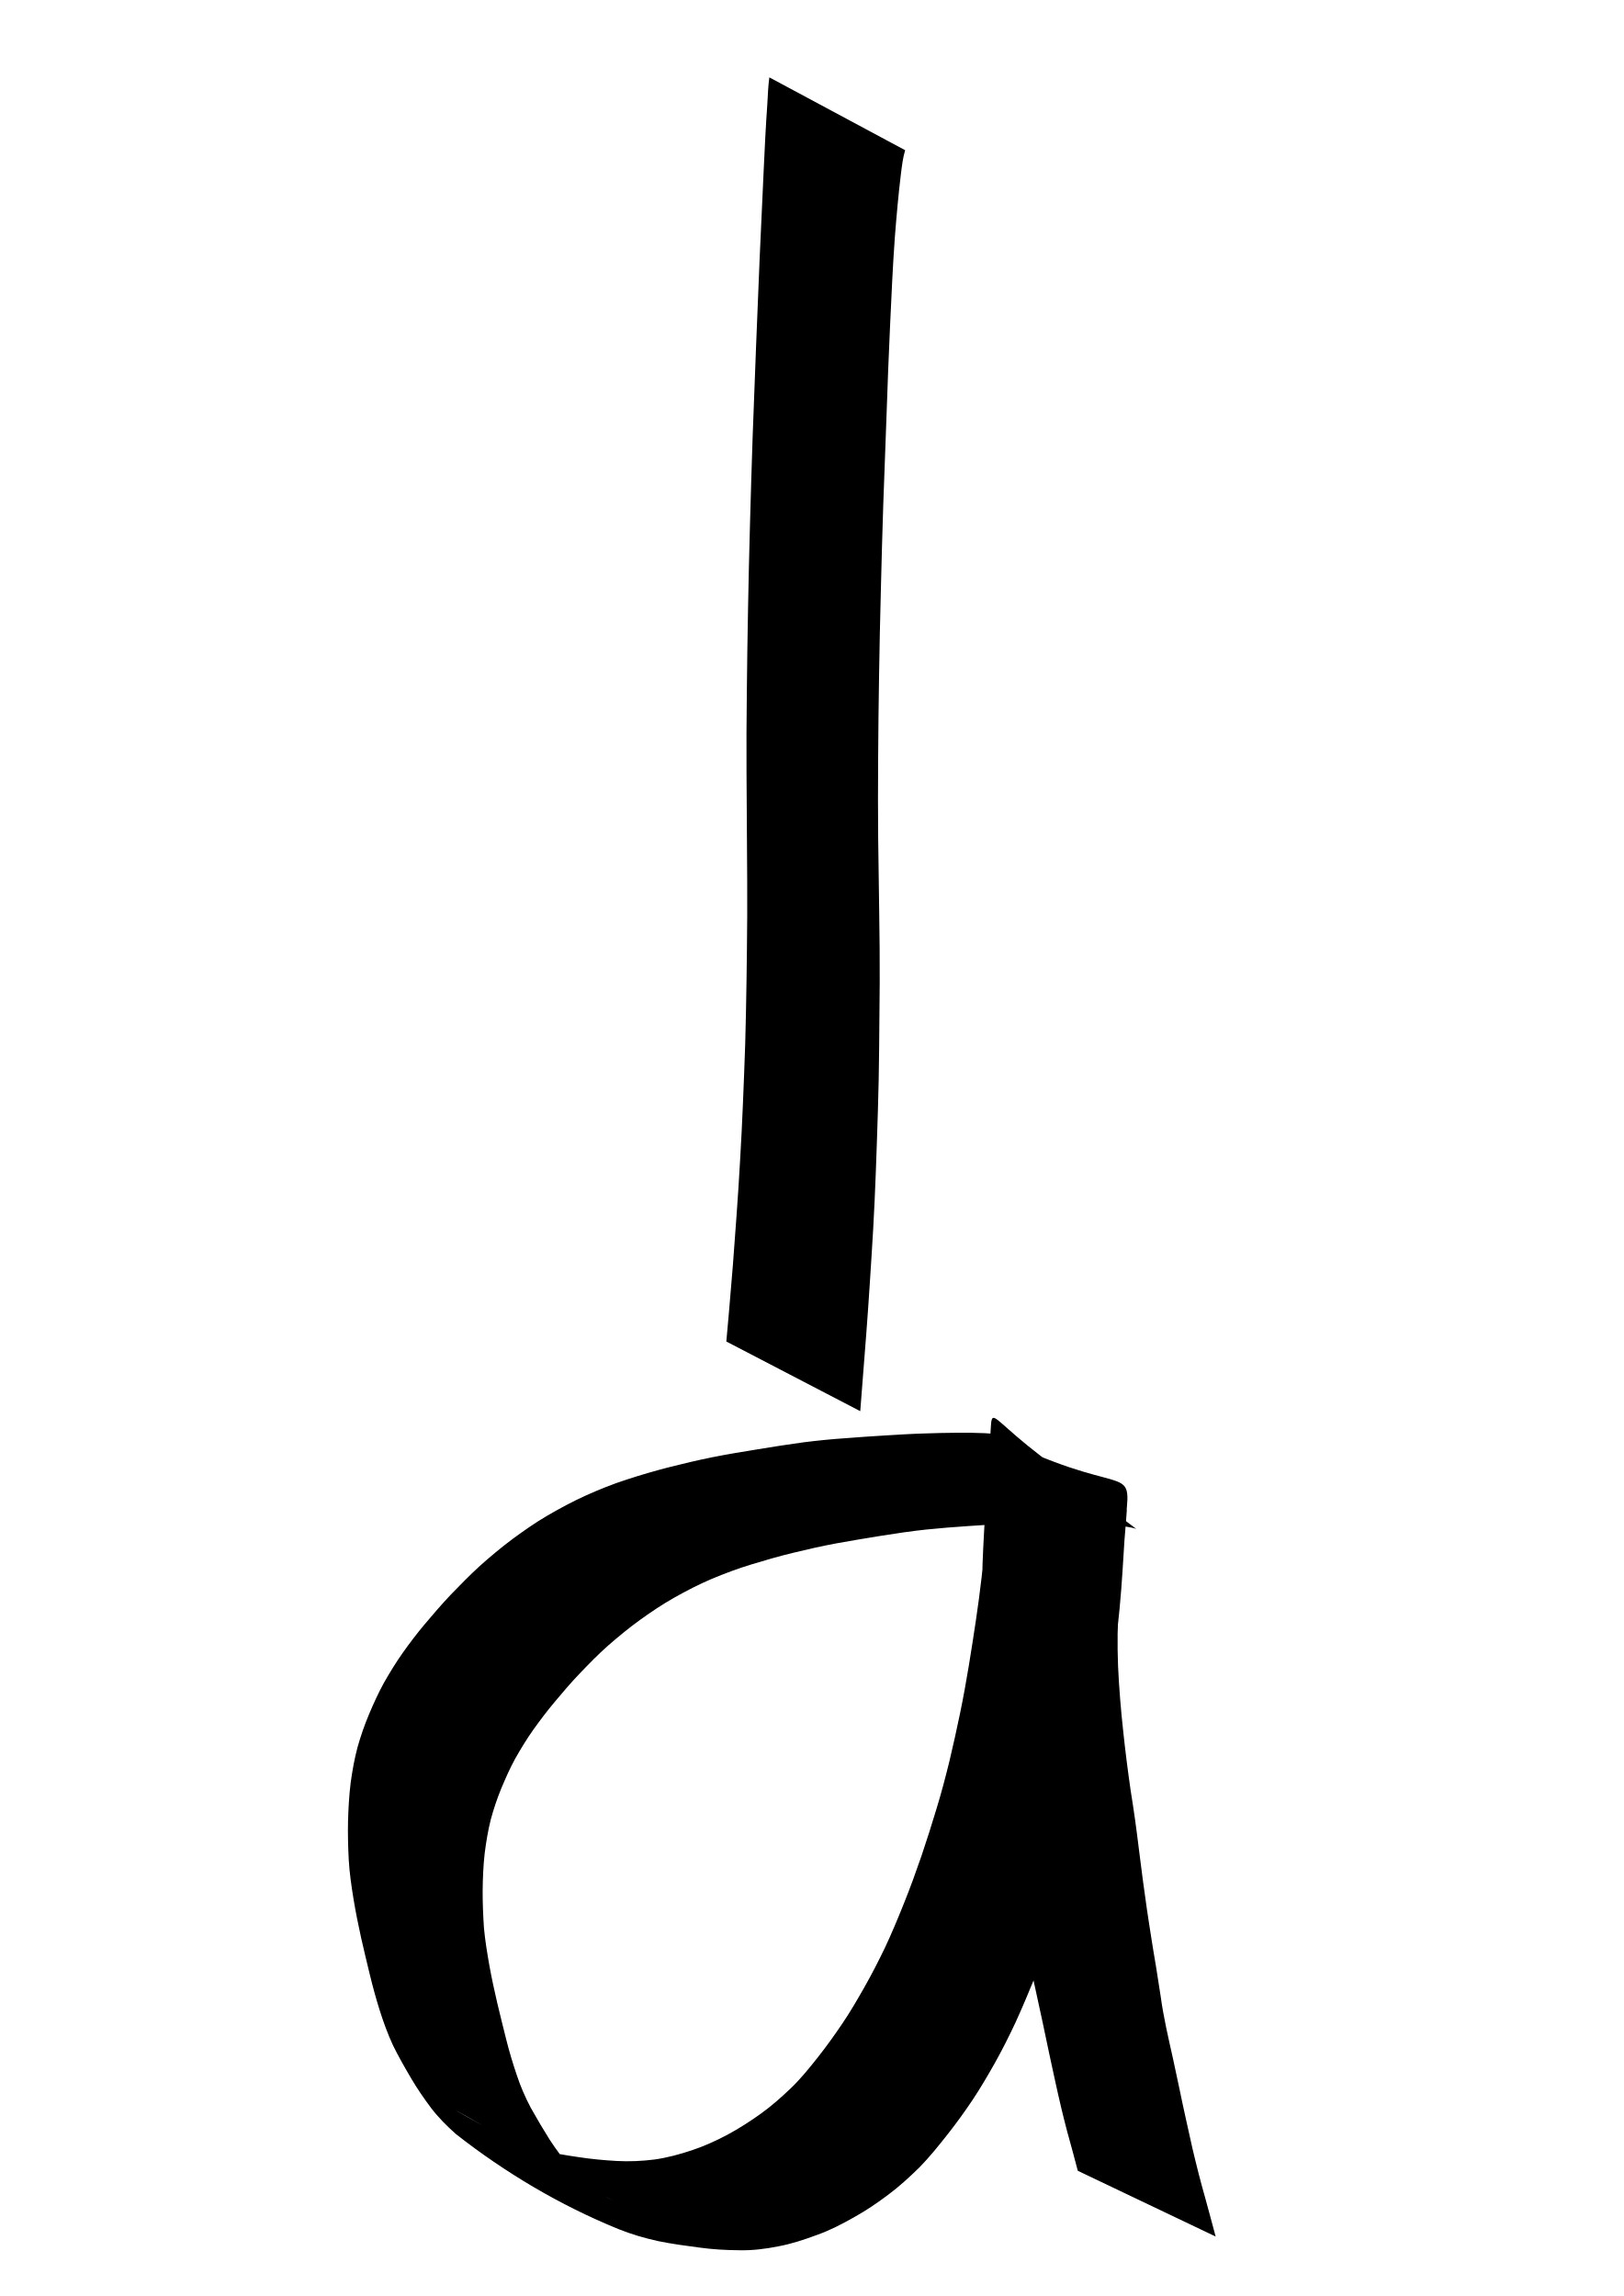
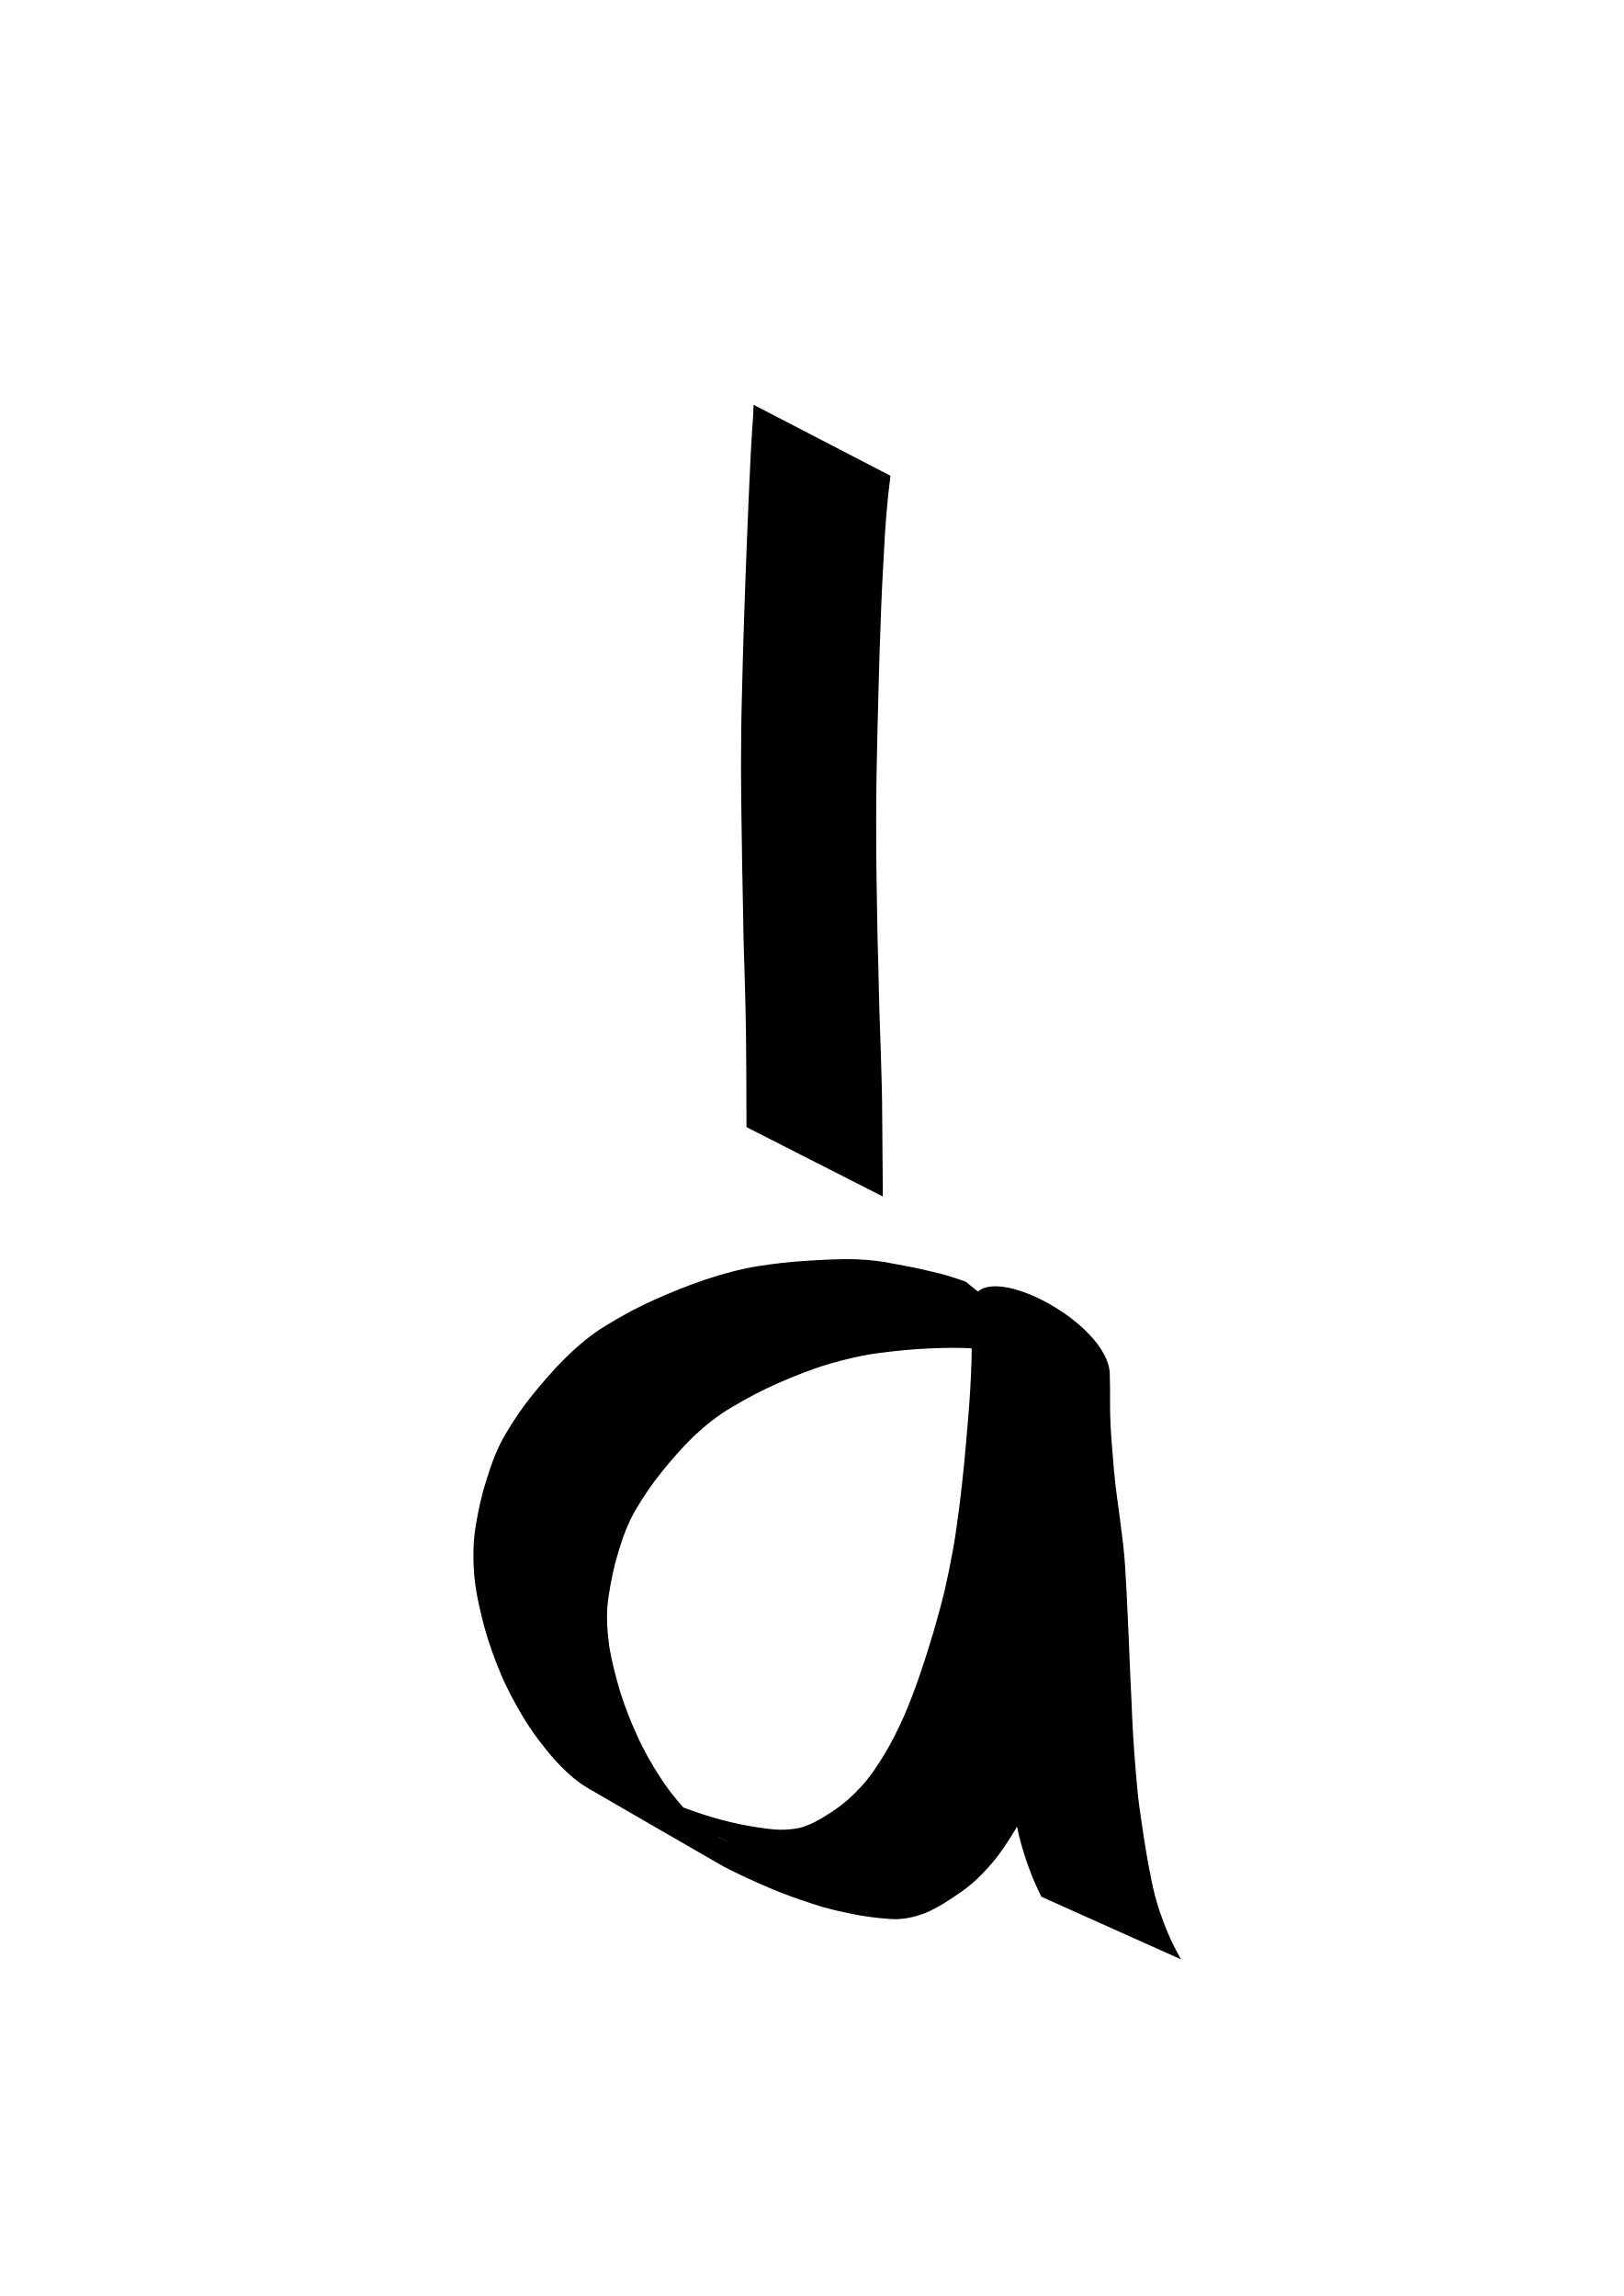
<svg xmlns="http://www.w3.org/2000/svg" width="210mm" height="297mm" viewBox="0 0 210 297" version="1.1" id="svg5">
  <defs id="defs2" />
  <g id="layer1">
-     <circle id="path25382" style="fill:#000000;stroke:#000000;stroke-width:0.265" cx="-58.769" cy="65.342" r="0.144" />
-     <path style="fill:#000000;stroke-width:0.265" id="path27667" d="m 99.502,10.008 c -0.16,1.154 -0.191,2.324 -0.263,3.486 -0.199,2.826 -0.341,5.656 -0.467,8.486 -0.165,3.801 -0.359,7.601 -0.522,11.402 -0.154,3.908 -0.321,7.816 -0.477,11.724 -0.141,3.814 -0.289,7.628 -0.433,11.442 -0.131,3.754 -0.234,7.509 -0.341,11.264 -0.107,3.673 -0.183,7.347 -0.254,11.021 -0.077,3.576 -0.111,7.153 -0.154,10.729 -0.049,3.433 -0.054,6.865 -0.041,10.298 0.017,3.205 0.038,6.411 0.061,9.616 0.027,2.95 0.036,5.9 0.03,8.85 -0.015,2.84 -0.049,5.679 -0.09,8.519 -0.039,2.714 -0.094,5.429 -0.169,8.142 -0.085,2.601 -0.19,5.201 -0.297,7.801 -0.099,2.428 -0.223,4.855 -0.364,7.281 -0.127,2.33 -0.283,4.658 -0.447,6.985 -0.152,2.193 -0.313,4.385 -0.485,6.576 -0.163,2.047 -0.336,4.093 -0.514,6.139 -0.108,1.255 -0.218,2.509 -0.336,3.763 0,0 17.321,9.009 17.321,9.009 v 0 c 0.093,-1.262 0.189,-2.524 0.293,-3.785 0.167,-2.058 0.323,-4.116 0.482,-6.174 0.159,-2.202 0.33,-4.402 0.462,-6.606 0.149,-2.337 0.305,-4.675 0.437,-7.013 0.134,-2.442 0.249,-4.885 0.338,-7.329 0.103,-2.612 0.181,-5.225 0.266,-7.838 0.091,-2.727 0.136,-5.454 0.165,-8.182 0.034,-2.85 0.05,-5.701 0.073,-8.551 0.007,-2.965 -0.011,-5.93 -0.063,-8.894 -0.044,-3.215 -0.096,-6.43 -0.134,-9.645 -0.033,-3.429 -0.033,-6.859 -0.006,-10.288 0.023,-3.577 0.056,-7.153 0.118,-10.73 0.058,-3.672 0.133,-7.344 0.231,-11.015 0.092,-3.752 0.19,-7.505 0.315,-11.256 0.132,-3.816 0.279,-7.631 0.42,-11.447 0.138,-3.906 0.273,-7.812 0.461,-11.716 0.178,-3.775 0.34,-7.552 0.612,-11.321 0.215,-2.753 0.455,-5.505 0.788,-8.247 0.132,-1.031 0.248,-2.075 0.548,-3.074 0,0 -17.564,-9.422 -17.564,-9.422 z" />
-     <path style="fill:#000000;stroke-width:0.265" id="path27671" d="m 131.066,185.715 c -0.43,-0.018 -0.856,-0.071 -1.284,-0.115 -0.792,-0.102 -1.59,-0.157 -2.387,-0.21 -1.188,-0.051 -2.376,-0.067 -3.565,-0.056 -1.469,0.009 -2.937,0.043 -4.405,0.096 -1.62,0.047 -3.238,0.152 -4.855,0.249 -1.727,0.101 -3.453,0.222 -5.177,0.357 -1.849,0.122 -3.692,0.311 -5.53,0.543 -1.976,0.269 -3.947,0.578 -5.915,0.904 -1.94,0.313 -3.879,0.631 -5.806,1.016 -1.897,0.379 -3.779,0.83 -5.655,1.304 -1.82,0.467 -3.623,0.995 -5.408,1.578 -1.801,0.575 -3.552,1.284 -5.276,2.054 -1.717,0.775 -3.375,1.667 -5.002,2.614 -1.575,0.918 -3.065,1.968 -4.533,3.045 -1.456,1.085 -2.845,2.254 -4.201,3.46 -1.31,1.205 -2.561,2.472 -3.795,3.755 -1.145,1.216 -2.237,2.479 -3.311,3.757 -1.011,1.2 -1.962,2.448 -2.867,3.729 -0.885,1.249 -1.681,2.557 -2.439,3.885 -0.731,1.327 -1.352,2.71 -1.943,4.104 -0.579,1.382 -1.066,2.798 -1.474,4.239 -0.402,1.507 -0.673,3.043 -0.885,4.586 -0.205,1.659 -0.296,3.328 -0.342,4.998 -0.035,1.664 0.007,3.328 0.094,4.99 0.099,1.708 0.35,3.402 0.624,5.089 0.273,1.664 0.61,3.317 0.972,4.964 0.36,1.581 0.734,3.159 1.119,4.734 0.375,1.551 0.796,3.089 1.272,4.612 0.491,1.557 1.05,3.091 1.732,4.574 0.724,1.473 1.539,2.899 2.373,4.312 0.773,1.313 1.637,2.569 2.55,3.788 0.946,1.238 2.047,2.34 3.208,3.374 6.384,5.011 13.501,9.232 21.02,12.295 1.664,0.673 3.389,1.171 5.139,1.56 1.766,0.36 3.555,0.604 5.342,0.836 1.7,0.232 3.413,0.335 5.128,0.345 1.712,0.046 3.407,-0.17 5.081,-0.504 1.725,-0.318 3.384,-0.876 5.024,-1.485 1.669,-0.59 3.234,-1.411 4.771,-2.28 1.542,-0.851 2.992,-1.844 4.4,-2.898 1.441,-1.069 2.761,-2.285 4.042,-3.538 1.321,-1.346 2.499,-2.825 3.668,-4.303 1.135,-1.44 2.206,-2.928 3.227,-4.451 1.024,-1.542 1.959,-3.141 2.868,-4.752 0.971,-1.73 1.857,-3.506 2.7,-5.302 0.898,-1.973 1.736,-3.973 2.553,-5.981 0.815,-2.036 1.558,-4.101 2.278,-6.172 0.697,-2.029 1.36,-4.069 1.989,-6.12 0.633,-2.064 1.182,-4.153 1.698,-6.249 0.508,-2.066 0.981,-4.141 1.425,-6.222 0.437,-2.08 0.805,-4.174 1.169,-6.268 0.346,-1.974 0.67,-3.951 0.981,-5.93 0.3,-1.83 0.543,-3.669 0.782,-5.508 0.22,-1.701 0.404,-3.407 0.568,-5.115 0.151,-1.581 0.267,-3.166 0.371,-4.751 0.076,-1.343 0.161,-2.685 0.253,-4.027 0.061,-0.853 0.132,-1.704 0.207,-2.556 0.032,-0.39 0.059,-0.781 0.087,-1.172 0.018,-0.353 0.053,-0.344 -0.21,0.143 -19.634,-11.696 -16.797,-15.9 -17.54,-8.669 -0.049,0.55 -0.085,1.1 -0.12,1.651 -0.053,0.841 -0.105,1.682 -0.168,2.522 -0.09,1.065 -0.139,2.132 -0.197,3.199 -0.084,1.293 -0.152,2.586 -0.221,3.88 -0.074,1.381 -0.146,2.762 -0.195,4.144 -0.049,1.433 -0.014,2.868 0.021,4.301 0.043,1.46 0.136,2.918 0.231,4.375 0.091,1.384 0.217,2.766 0.347,4.147 0.129,1.31 0.27,2.619 0.421,3.926 0.139,1.274 0.318,2.542 0.497,3.811 0.188,1.287 0.389,2.571 0.58,3.857 0.183,1.26 0.346,2.524 0.506,3.787 0.178,1.303 0.34,2.608 0.506,3.912 0.168,1.282 0.337,2.564 0.515,3.844 0.171,1.231 0.35,2.462 0.535,3.691 0.189,1.228 0.388,2.455 0.601,3.679 0.225,1.296 0.435,2.594 0.639,3.893 0.207,1.374 0.433,2.744 0.689,4.109 0.251,1.339 0.543,2.669 0.837,3.999 0.293,1.303 0.573,2.608 0.85,3.914 0.274,1.309 0.549,2.617 0.825,3.926 0.279,1.264 0.548,2.531 0.823,3.796 0.241,1.133 0.509,2.259 0.77,3.387 0.236,0.993 0.489,1.981 0.745,2.968 0.243,0.926 0.505,1.846 0.76,2.769 0.218,0.779 0.42,1.563 0.622,2.346 0,0 17.829,8.504 17.829,8.504 v 0 c -0.218,-0.785 -0.425,-1.572 -0.632,-2.359 -0.246,-0.923 -0.496,-1.846 -0.754,-2.766 -0.279,-0.977 -0.542,-1.958 -0.796,-2.942 -0.294,-1.117 -0.555,-2.242 -0.826,-3.364 -0.291,-1.264 -0.57,-2.53 -0.844,-3.797 -0.294,-1.3 -0.564,-2.605 -0.836,-3.91 -0.27,-1.314 -0.554,-2.625 -0.841,-3.935 -0.292,-1.322 -0.604,-2.639 -0.872,-3.965 -0.276,-1.338 -0.526,-2.681 -0.709,-4.035 -0.206,-1.302 -0.402,-2.606 -0.611,-3.908 -0.203,-1.217 -0.417,-2.432 -0.6,-3.652 -0.201,-1.22 -0.373,-2.443 -0.564,-3.664 -0.175,-1.277 -0.357,-2.553 -0.532,-3.83 -0.168,-1.302 -0.329,-2.605 -0.5,-3.907 -0.162,-1.273 -0.313,-2.547 -0.494,-3.817 -0.179,-1.289 -0.377,-2.575 -0.583,-3.86 -0.184,-1.254 -0.348,-2.511 -0.511,-3.767 -0.163,-1.299 -0.316,-2.6 -0.452,-3.903 -0.151,-1.367 -0.28,-2.736 -0.391,-4.106 -0.117,-1.433 -0.208,-2.867 -0.273,-4.303 -0.052,-1.396 -0.076,-2.793 -0.056,-4.19 0.026,-1.366 0.1,-2.73 0.174,-4.095 0.072,-1.28 0.156,-2.56 0.253,-3.838 0.081,-1.048 0.149,-2.097 0.242,-3.144 0.072,-0.835 0.145,-1.671 0.234,-2.505 0.042,-0.518 0.094,-1.034 0.165,-1.548 0.84,-7.313 -0.294,-2.042 -17.337,-10.692 -0.174,0.318 -0.291,0.51 -0.27,0.863 -0.007,0.408 -0.003,0.817 0.001,1.225 0.007,0.866 -0.047,1.731 -0.076,2.596 -0.052,1.353 -0.092,2.706 -0.162,4.059 -0.086,1.573 -0.178,3.145 -0.306,4.715 -0.149,1.693 -0.319,3.384 -0.511,5.073 -0.218,1.829 -0.445,3.656 -0.724,5.477 -0.295,1.976 -0.598,3.952 -0.924,5.923 -0.347,2.072 -0.71,4.141 -1.14,6.198 -0.431,2.065 -0.879,4.126 -1.372,6.177 -0.507,2.062 -1.044,4.117 -1.668,6.147 -0.611,2.033 -1.251,4.057 -1.933,6.067 -0.702,2.043 -1.434,4.076 -2.242,6.08 -0.79,1.976 -1.603,3.944 -2.511,5.87 -0.841,1.744 -1.725,3.467 -2.682,5.151 -0.891,1.565 -1.795,3.124 -2.804,4.616 -0.997,1.477 -2.034,2.928 -3.137,4.328 -1.118,1.411 -2.247,2.823 -3.551,4.069 -1.238,1.178 -2.517,2.315 -3.909,3.309 -1.367,0.977 -2.783,1.885 -4.262,2.685 -1.481,0.787 -3.007,1.481 -4.601,2.011 -1.577,0.526 -3.182,0.965 -4.832,1.198 -1.615,0.205 -3.239,0.281 -4.867,0.193 -1.668,-0.093 -3.331,-0.25 -4.984,-0.502 -1.747,-0.26 -3.497,-0.528 -5.2,-1.007 -1.686,-0.495 -3.354,-1.064 -4.928,-1.853 -5.861,-3.105 -13.626,-7.874 14.486,8.442 0.235,0.137 -0.475,-0.266 -0.709,-0.406 -0.23,-0.137 -0.457,-0.279 -0.682,-0.424 -0.219,-0.142 -0.433,-0.292 -0.65,-0.437 -1.21,-0.887 -2.347,-1.868 -3.346,-2.99 -0.983,-1.114 -1.858,-2.314 -2.674,-3.555 -0.861,-1.364 -1.681,-2.754 -2.466,-4.163 -0.737,-1.384 -1.348,-2.818 -1.836,-4.31 -0.499,-1.479 -0.951,-2.972 -1.327,-4.487 -0.399,-1.565 -0.779,-3.135 -1.157,-4.705 -0.379,-1.615 -0.73,-3.236 -1.025,-4.868 -0.284,-1.623 -0.558,-3.251 -0.707,-4.893 -0.106,-1.616 -0.175,-3.235 -0.166,-4.855 0.018,-1.599 0.084,-3.199 0.262,-4.79 0.189,-1.458 0.422,-2.911 0.78,-4.339 0.368,-1.365 0.817,-2.707 1.352,-4.017 0.555,-1.325 1.131,-2.643 1.824,-3.903 0.724,-1.273 1.484,-2.526 2.331,-3.722 0.882,-1.234 1.796,-2.444 2.772,-3.605 1.04,-1.248 2.096,-2.484 3.219,-3.658 1.192,-1.246 2.395,-2.484 3.688,-3.627 1.325,-1.154 2.68,-2.275 4.106,-3.304 1.426,-1.025 2.881,-2.009 4.411,-2.873 1.582,-0.891 3.194,-1.73 4.867,-2.44 1.694,-0.707 3.413,-1.352 5.171,-1.885 1.764,-0.538 3.536,-1.048 5.328,-1.484 1.852,-0.451 3.711,-0.875 5.585,-1.223 1.918,-0.349 3.841,-0.666 5.765,-0.978 1.953,-0.31 3.91,-0.608 5.877,-0.817 1.835,-0.185 3.673,-0.338 5.513,-0.456 1.727,-0.115 3.455,-0.228 5.184,-0.313 1.614,-0.085 3.23,-0.156 4.846,-0.182 1.468,-0.023 2.937,-0.042 4.404,-0.002 1.187,0.042 2.375,0.095 3.554,0.242 0.806,0.096 1.61,0.206 2.411,0.34 0.43,0.075 0.867,0.135 1.28,0.285 0,0 -15.888,-12.055 -15.888,-12.055 z" />
+     <path style="fill:#000000;stroke-width:0.265" id="path1211" d="m 124.898,165.795 c -0.575,-0.192 -1.144,-0.403 -1.725,-0.583 -1.067,-0.37 -2.172,-0.604 -3.268,-0.864 -1.452,-0.351 -2.92,-0.625 -4.389,-0.892 -1.661,-0.35 -3.345,-0.513 -5.039,-0.569 -2.063,-0.033 -4.127,0.068 -6.185,0.205 -2.126,0.121 -4.239,0.378 -6.343,0.703 -2.262,0.374 -4.47,0.991 -6.648,1.699 -2.325,0.781 -4.596,1.708 -6.832,2.715 -2.106,0.937 -4.122,2.047 -6.086,3.25 -1.928,1.159 -3.634,2.611 -5.236,4.18 -1.529,1.504 -2.926,3.131 -4.279,4.793 -1.286,1.596 -2.436,3.292 -3.478,5.056 -1.089,1.81 -1.8,3.792 -2.429,5.798 -0.649,2.018 -1.111,4.08 -1.444,6.171 -0.379,2.221 -0.345,4.465 -0.144,6.699 0.233,2.17 0.737,4.299 1.295,6.405 0.553,1.993 1.258,3.939 2.049,5.848 0.839,1.992 1.858,3.898 2.969,5.75 1.183,1.963 2.577,3.781 4.075,5.509 1.281,1.386 2.69,2.713 4.331,3.669 5.847,3.405 11.717,6.769 17.576,10.154 1.922,0.998 3.897,1.885 5.886,2.738 1.782,0.775 3.621,1.401 5.462,2.017 1.66,0.573 3.373,0.959 5.09,1.311 1.581,0.336 3.184,0.536 4.794,0.658 1.685,0.168 3.283,-0.181 4.846,-0.781 1.631,-0.711 3.121,-1.695 4.573,-2.713 1.453,-1.005 2.701,-2.244 3.86,-3.567 1.199,-1.379 2.182,-2.921 3.129,-4.479 0.971,-1.619 1.796,-3.318 2.565,-5.04 0.793,-1.801 1.474,-3.649 2.123,-5.506 0.646,-1.853 1.241,-3.723 1.811,-5.601 0.557,-1.82 1.064,-3.654 1.522,-5.5 0.435,-1.823 0.814,-3.659 1.168,-5.499 0.347,-1.8 0.591,-3.618 0.837,-5.434 0.248,-1.725 0.446,-3.456 0.629,-5.189 0.174,-1.68 0.333,-3.362 0.493,-5.044 0.147,-1.562 0.279,-3.126 0.4,-4.691 0.108,-1.468 0.193,-2.937 0.246,-4.408 0.022,-1.294 0.066,-2.587 0.106,-3.881 0.022,-0.812 0.062,-1.624 0.101,-2.436 -0.067,-0.053 0.105,-0.718 0.06,-0.761 -0.037,-0.035 -0.007,0.165 -0.052,0.143 -17.674,-8.704 -19.989,-15.045 -17.575,-8.617 0.224,1.089 0.27,2.206 0.327,3.314 0.073,1.887 0.183,3.771 0.325,5.654 0.173,2.171 0.368,4.34 0.618,6.504 0.263,2.112 0.546,4.222 0.796,6.336 0.252,2.027 0.402,4.064 0.51,6.103 0.098,1.966 0.176,3.933 0.25,5.899 0.069,1.806 0.136,3.612 0.196,5.418 0.052,1.667 0.133,3.333 0.202,4.999 0.057,1.616 0.154,3.231 0.253,4.845 0.093,1.514 0.215,3.027 0.338,4.539 0.103,1.396 0.266,2.785 0.455,4.172 0.176,1.272 0.36,2.544 0.545,3.815 0.168,1.159 0.363,2.315 0.577,3.466 0.205,1.067 0.409,2.133 0.659,3.19 0.236,0.96 0.509,1.91 0.82,2.849 0.281,0.849 0.595,1.686 0.924,2.517 0.296,0.742 0.642,1.462 0.983,2.183 0.057,0.113 0.113,0.227 0.17,0.34 0,0 18.069,8.106 18.069,8.106 v 0 c -0.061,-0.105 -0.123,-0.209 -0.184,-0.314 -0.386,-0.671 -0.721,-1.368 -1.064,-2.062 -0.369,-0.786 -0.704,-1.585 -1.008,-2.399 -0.33,-0.897 -0.653,-1.795 -0.912,-2.716 -0.292,-1.02 -0.538,-2.051 -0.734,-3.094 -0.235,-1.13 -0.452,-2.264 -0.631,-3.405 -0.209,-1.268 -0.405,-2.538 -0.588,-3.809 -0.203,-1.36 -0.404,-2.72 -0.529,-4.089 -0.142,-1.503 -0.266,-3.009 -0.383,-4.514 -0.112,-1.603 -0.221,-3.206 -0.292,-4.812 -0.07,-1.668 -0.139,-3.336 -0.228,-5.003 -0.074,-1.815 -0.146,-3.63 -0.228,-5.444 -0.091,-1.979 -0.177,-3.958 -0.276,-5.936 -0.107,-2.077 -0.214,-4.155 -0.456,-6.222 -0.26,-2.122 -0.527,-4.242 -0.83,-6.358 -0.275,-2.126 -0.454,-4.261 -0.617,-6.399 -0.131,-1.828 -0.252,-3.659 -0.23,-5.493 0.009,-1.141 -10e-4,-2.281 -0.031,-3.421 0.19,-7.182 -18.282,-16.438 -17.852,-8.583 -0.018,0.841 -0.032,1.682 -0.037,2.523 0.013,1.296 0.04,2.592 0.006,3.888 -0.04,1.45 -0.107,2.899 -0.196,4.347 -0.105,1.559 -0.214,3.118 -0.356,4.675 -0.142,1.678 -0.289,3.356 -0.459,5.031 -0.176,1.719 -0.362,3.438 -0.584,5.152 -0.229,1.785 -0.47,3.57 -0.785,5.342 -0.331,1.811 -0.693,3.617 -1.102,5.412 -0.442,1.819 -0.938,3.624 -1.465,5.419 -0.551,1.855 -1.136,3.699 -1.759,5.531 -0.63,1.805 -1.295,3.599 -2.063,5.35 -0.739,1.645 -1.53,3.269 -2.464,4.815 -0.888,1.455 -1.824,2.887 -2.968,4.158 -1.089,1.186 -2.268,2.278 -3.616,3.167 -1.334,0.892 -2.706,1.768 -4.264,2.212 -1.459,0.328 -2.925,0.349 -4.407,0.131 -1.555,-0.197 -3.101,-0.46 -4.627,-0.824 -1.666,-0.401 -3.312,-0.874 -4.924,-1.459 -1.799,-0.633 -3.578,-1.321 -5.316,-2.108 -1.944,-0.876 -3.875,-1.789 -5.722,-2.857 5.203,3.014 10.41,6.023 15.61,9.043 0.324,0.188 -0.658,-0.359 -0.981,-0.548 -1.271,-0.744 -2.489,-1.584 -3.544,-2.618 -1.563,-1.595 -3.008,-3.303 -4.222,-5.182 -1.142,-1.746 -2.176,-3.556 -3.027,-5.463 -0.844,-1.823 -1.575,-3.696 -2.181,-5.612 -0.6,-2.012 -1.136,-4.05 -1.464,-6.126 -0.258,-2.075 -0.403,-4.16 -0.063,-6.239 0.296,-2.003 0.707,-3.982 1.306,-5.918 0.572,-1.866 1.232,-3.702 2.24,-5.385 0.99,-1.681 2.078,-3.302 3.311,-4.817 1.299,-1.602 2.646,-3.167 4.127,-4.606 1.533,-1.443 3.175,-2.758 5.001,-3.817 1.911,-1.136 3.874,-2.178 5.91,-3.072 2.189,-0.953 4.41,-1.841 6.701,-2.522 2.145,-0.612 4.318,-1.132 6.534,-1.411 2.073,-0.269 4.155,-0.471 6.244,-0.566 2.032,-0.085 4.071,-0.156 6.1,0.033 1.666,0.18 3.316,0.463 4.957,0.802 1.462,0.299 2.919,0.625 4.357,1.025 1.102,0.312 2.19,0.666 3.246,1.113 0.575,0.257 1.165,0.506 1.684,0.867 0,0 -15.528,-12.479 -15.528,-12.479 z" />
+     <path style="fill:#000000;stroke-width:0.265" id="path1327" d="m 97.465,52.365 c -0.02,0.398 -0.027,0.797 -0.049,1.195 -0.052,0.819 -0.111,1.637 -0.163,2.456 -0.083,1.28 -0.147,2.562 -0.212,3.843 -0.084,1.593 -0.15,3.188 -0.221,4.782 -0.079,1.805 -0.149,3.61 -0.223,5.415 -0.074,1.82 -0.142,3.64 -0.205,5.46 -0.065,1.725 -0.124,3.45 -0.179,5.175 -0.051,1.647 -0.099,3.294 -0.146,4.941 -0.039,1.575 -0.083,3.151 -0.122,4.726 -0.044,1.492 -0.064,2.984 -0.079,4.477 -0.011,1.456 -0.026,2.913 -0.029,4.369 0.005,1.453 0.017,2.906 0.028,4.359 0.015,1.461 0.043,2.922 0.064,4.384 0.017,1.443 0.036,2.885 0.065,4.328 0.028,1.37 0.053,2.739 0.079,4.109 0.025,1.264 0.051,2.529 0.074,3.793 0.014,1.212 0.047,2.423 0.089,3.635 0.038,1.167 0.069,2.334 0.104,3.501 0.034,1.104 0.058,2.209 0.085,3.314 0.025,1.012 0.046,2.023 0.056,3.035 0.008,0.952 0.016,1.904 0.024,2.856 0.005,0.927 0.01,1.854 0.018,2.78 0.007,0.906 0.007,1.813 0.012,2.719 0.004,0.853 0.004,1.705 0.007,2.558 0.002,0.408 0.003,0.816 0.004,1.224 0,0 17.634,8.974 17.634,8.974 v 0 c -0.003,-0.409 -0.006,-0.818 -0.008,-1.227 -0.005,-0.855 -0.015,-1.711 -0.02,-2.566 -0.006,-0.909 -0.017,-1.817 -0.021,-2.726 -0.004,-0.928 -0.012,-1.857 -0.022,-2.785 -0.007,-0.955 -0.015,-1.91 -0.027,-2.865 -0.014,-1.024 -0.029,-2.049 -0.066,-3.073 -0.03,-1.11 -0.067,-2.219 -0.098,-3.328 -0.035,-1.171 -0.077,-2.342 -0.117,-3.514 -0.037,-1.205 -0.089,-2.41 -0.108,-3.616 -0.028,-1.269 -0.054,-2.538 -0.088,-3.806 -0.037,-1.374 -0.076,-2.748 -0.111,-4.123 -0.034,-1.439 -0.052,-2.879 -0.075,-4.319 -0.022,-1.459 -0.042,-2.918 -0.068,-4.378 -0.022,-1.446 -0.014,-2.893 -0.026,-4.34 -0.011,-1.452 -0.006,-2.903 0.009,-4.355 0.01,-1.487 0.016,-2.974 0.051,-4.46 0.031,-1.577 0.06,-3.153 0.101,-4.73 0.038,-1.648 0.078,-3.295 0.125,-4.943 0.048,-1.727 0.097,-3.455 0.148,-5.182 0.059,-1.818 0.12,-3.636 0.192,-5.453 0.07,-1.793 0.149,-3.586 0.252,-5.378 0.089,-1.581 0.168,-3.162 0.264,-4.742 0.083,-1.251 0.183,-2.5 0.304,-3.748 0.077,-0.799 0.151,-1.6 0.256,-2.396 0.046,-0.393 0.116,-0.783 0.138,-1.178 0,0 -17.697,-9.178 -17.697,-9.178 z" />
  </g>
</svg>
